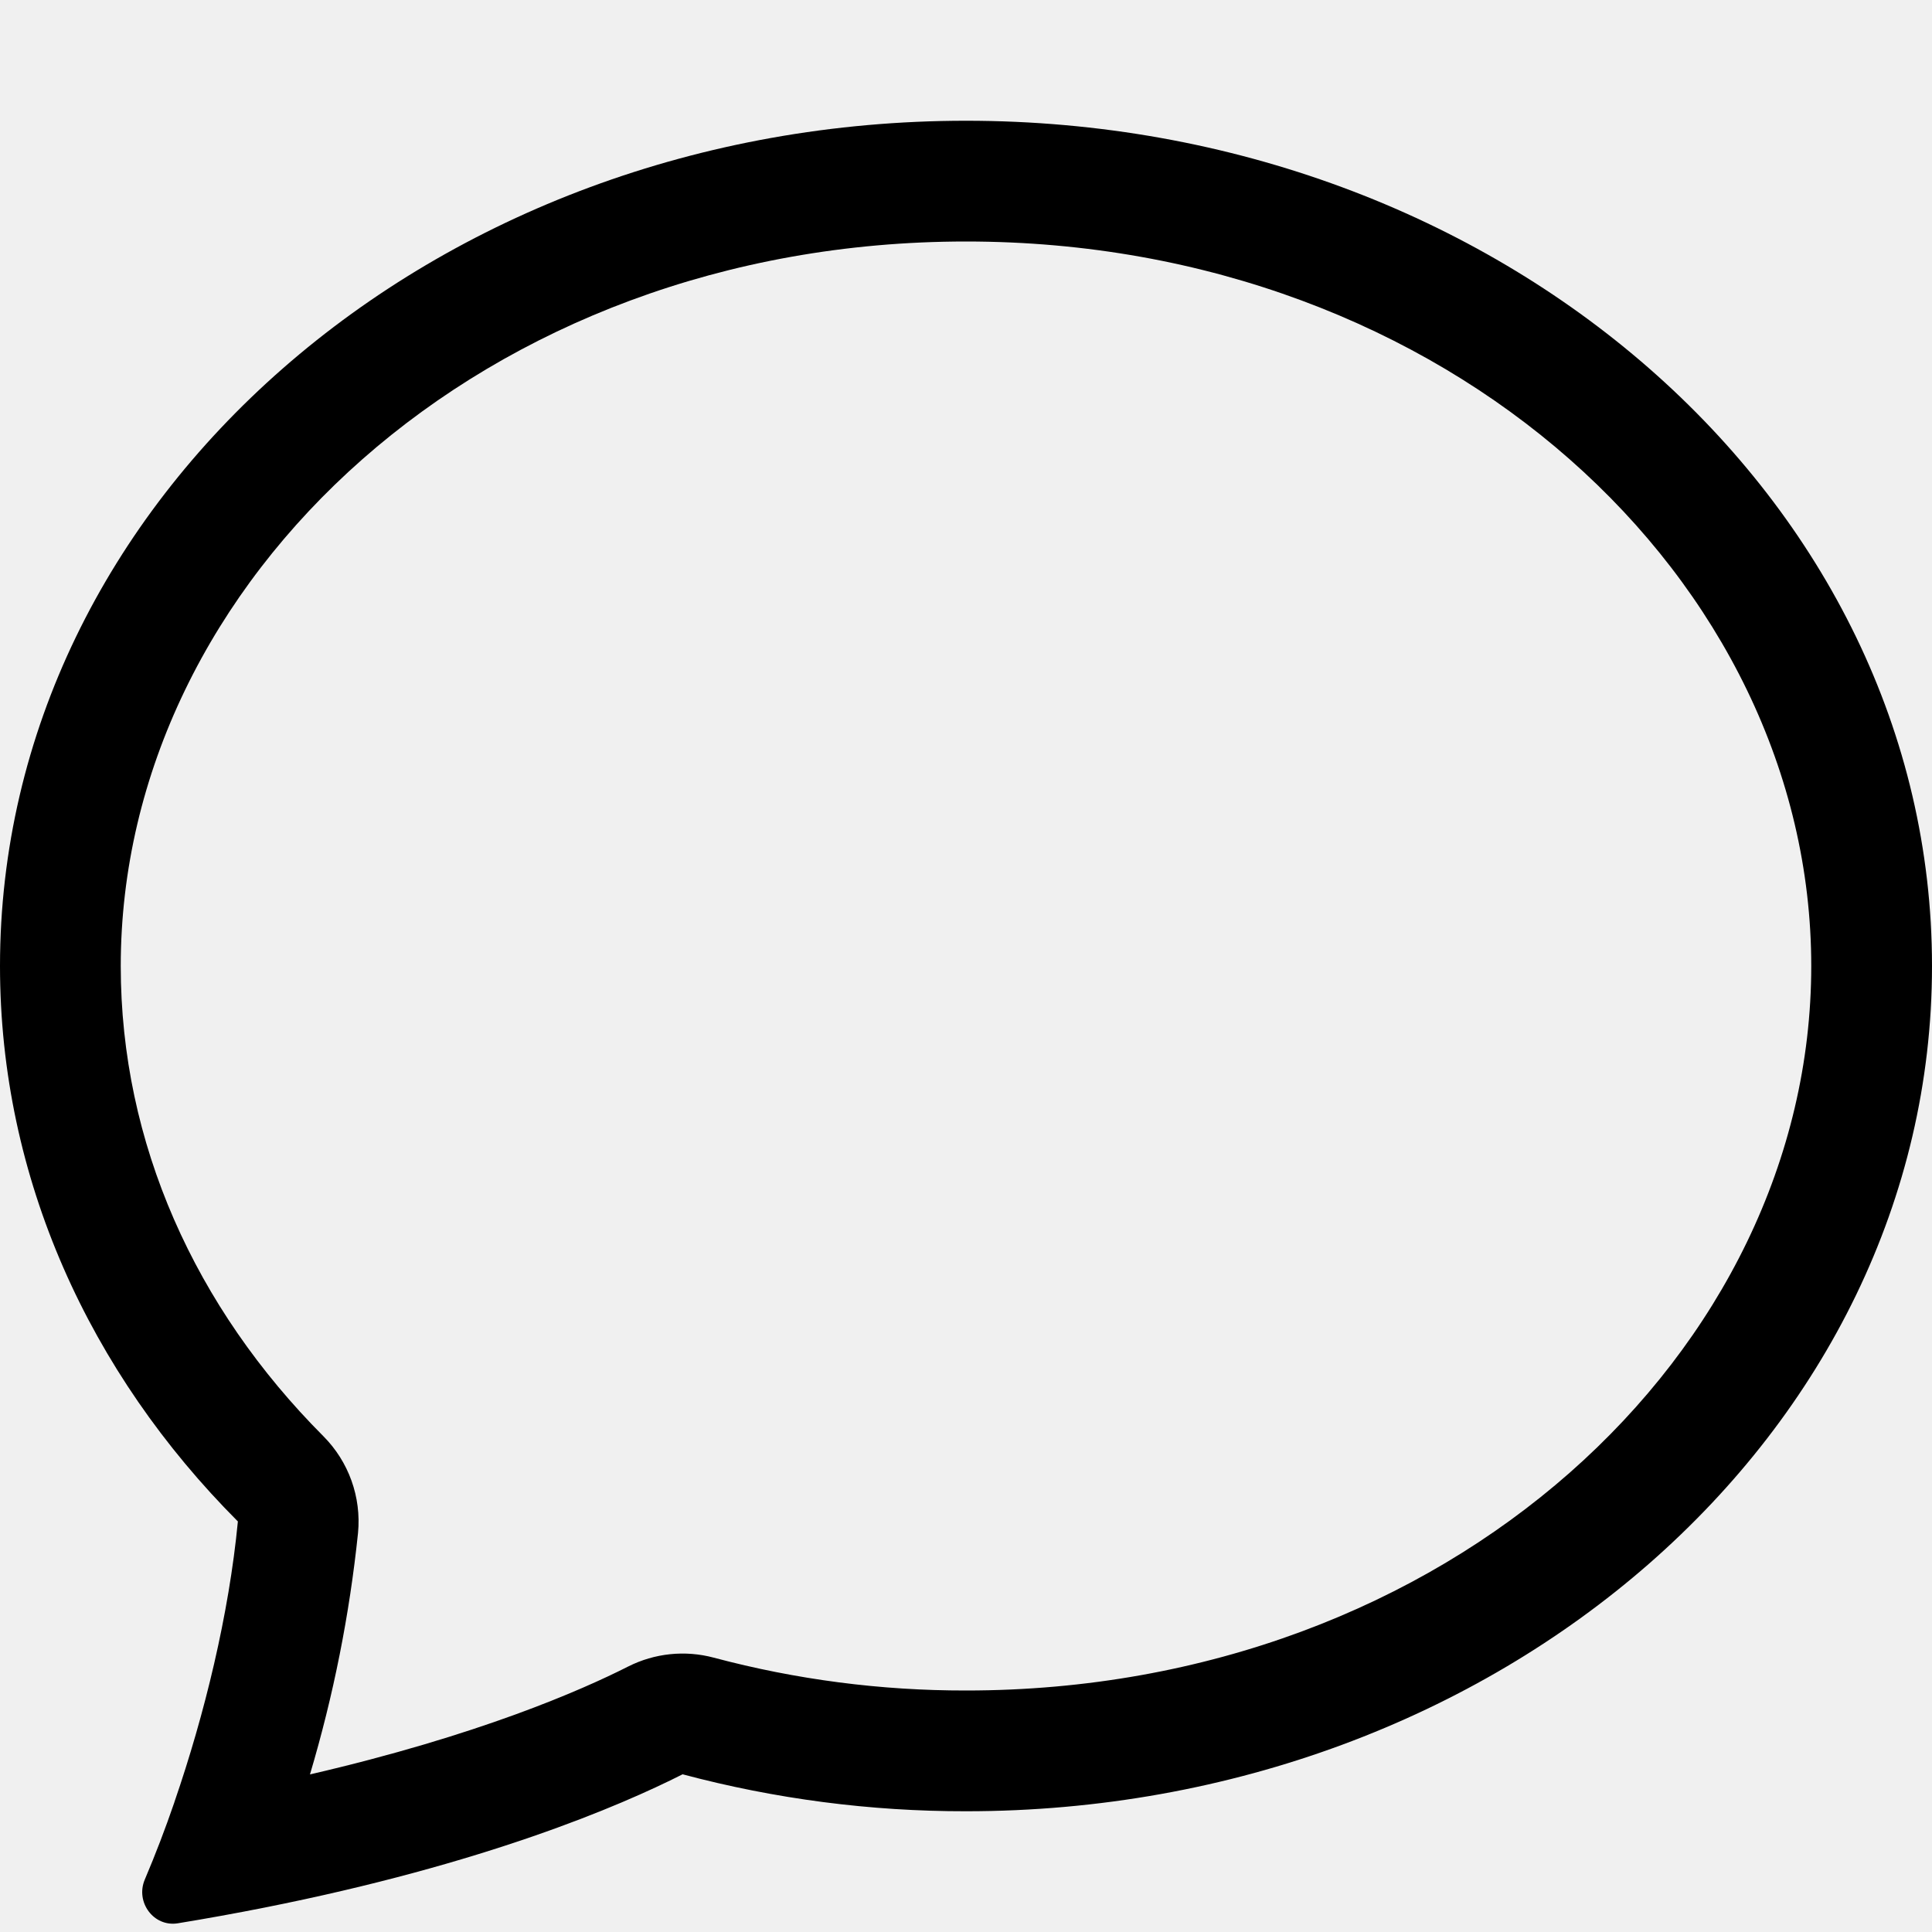
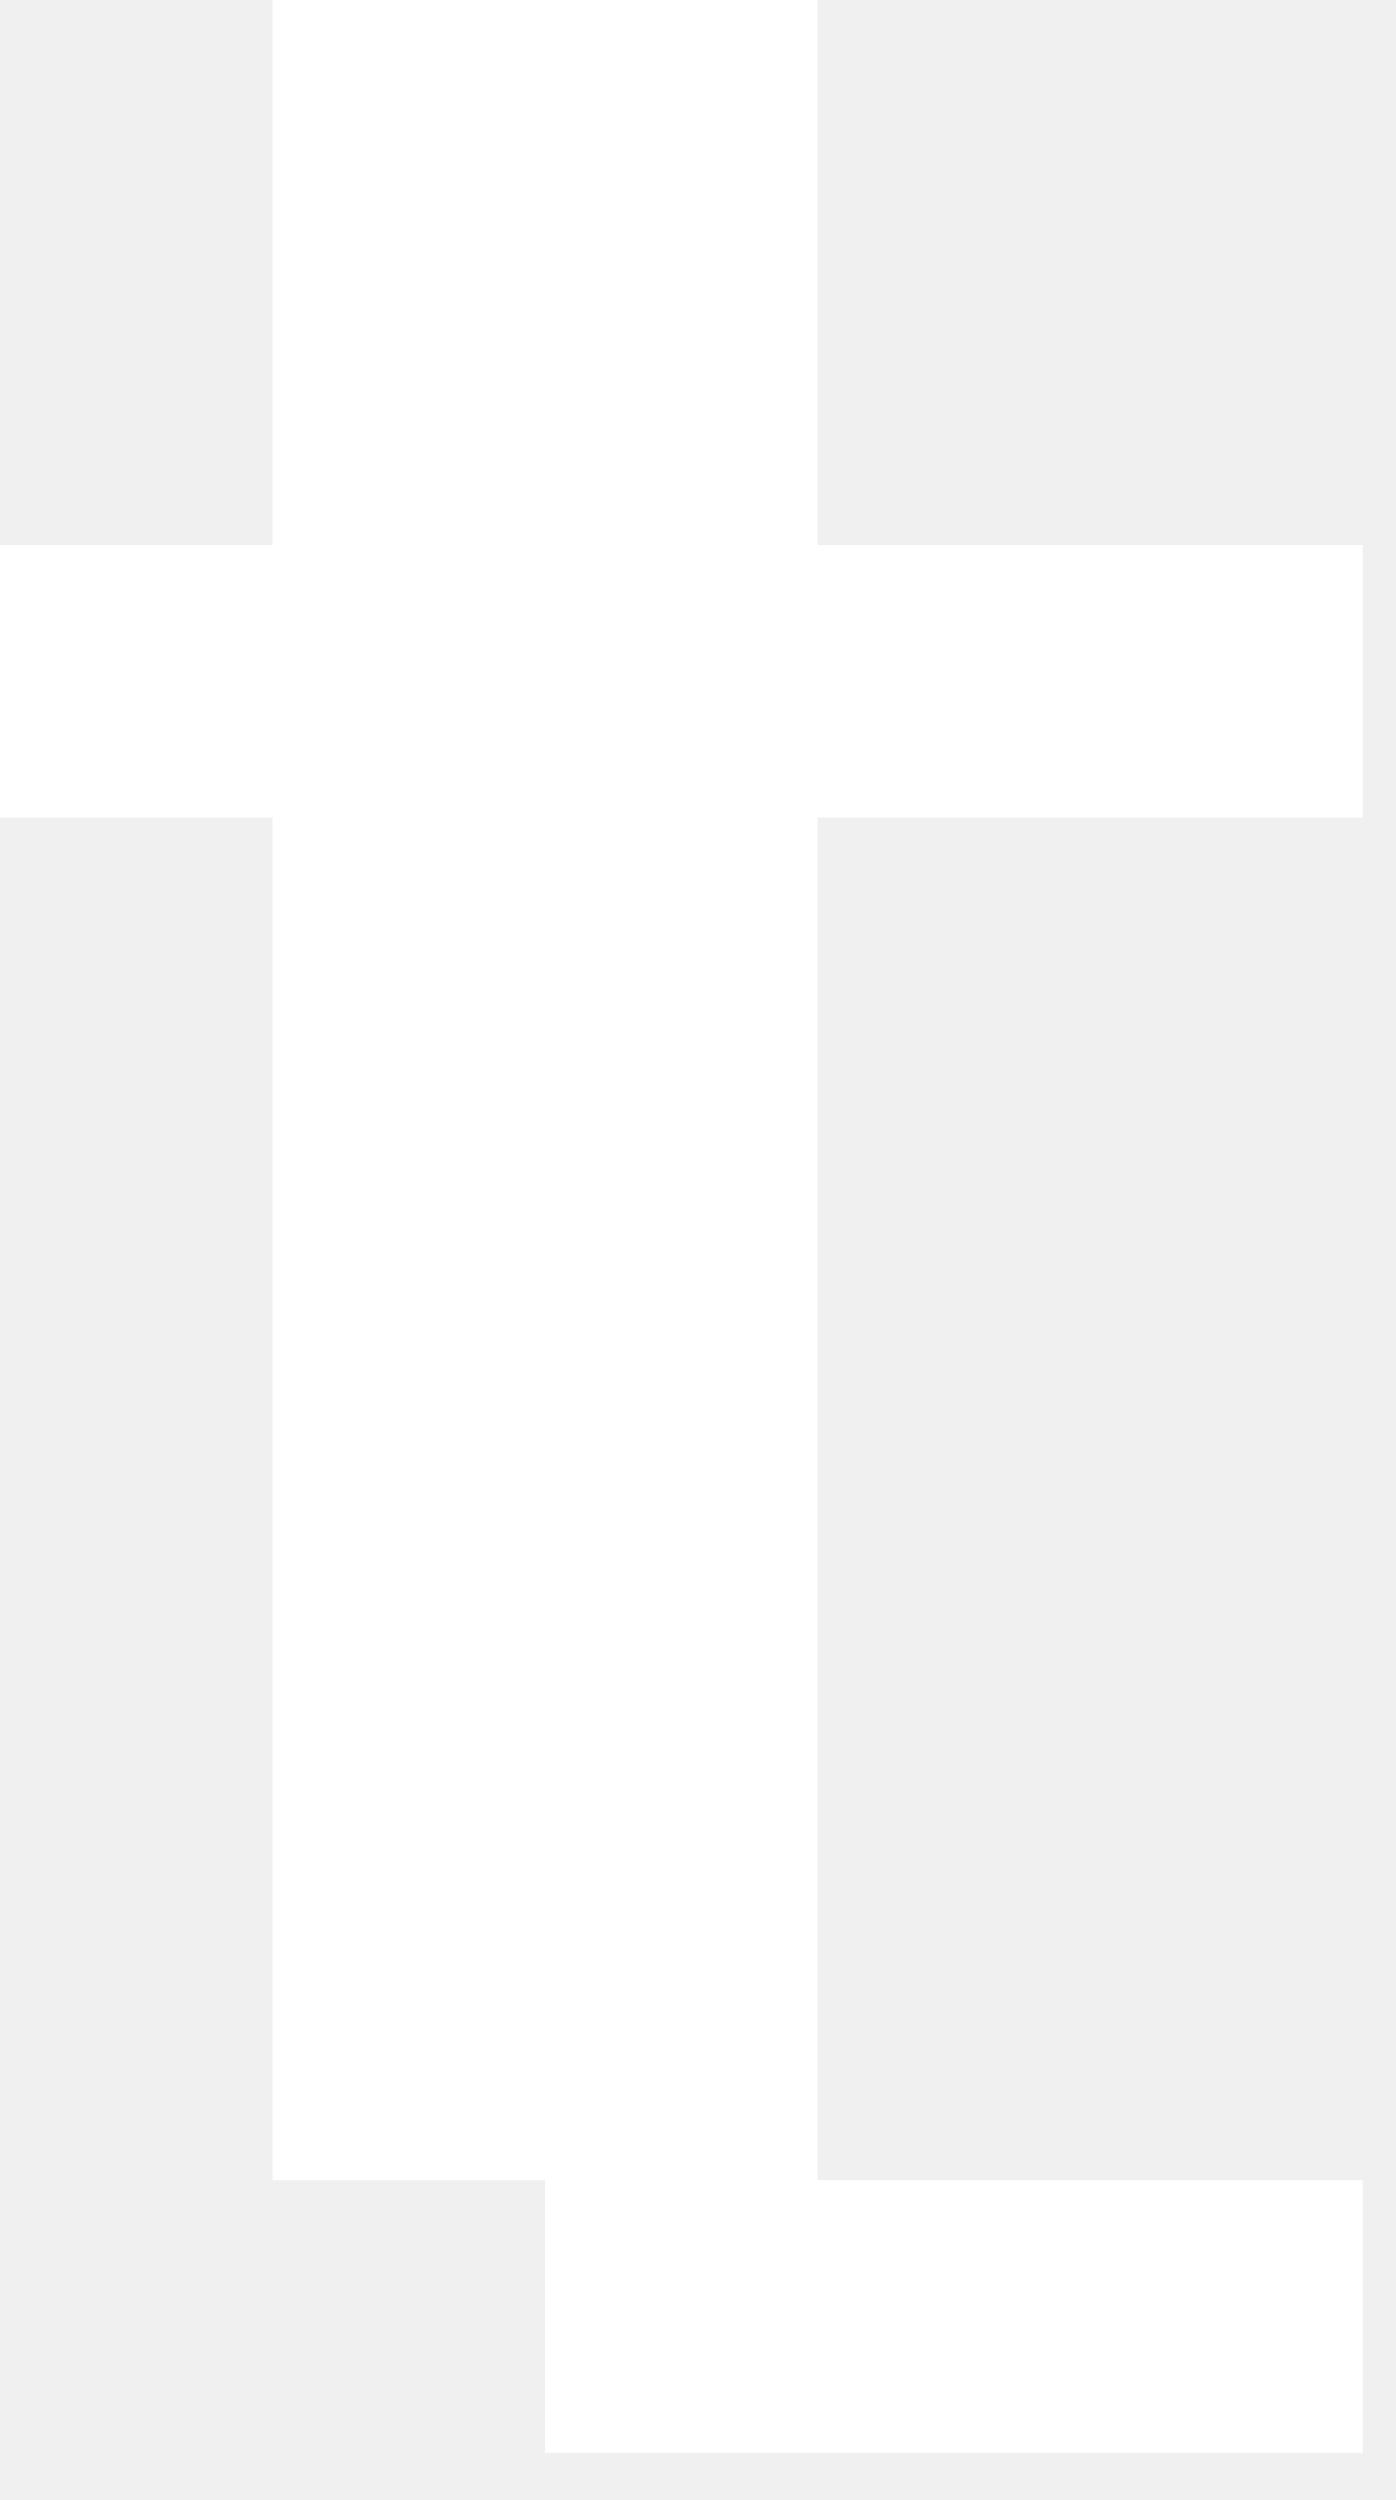
- <svg xmlns="http://www.w3.org/2000/svg" width="16" height="16" fill="currentColor" class="bi bi-chat" viewBox="0 0 16 16">
-   <path d="M2.678 11.894a1 1 0 0 1 .287.801 10.97 10.97 0 0 1-.398 2c1.395-.323 2.247-.697 2.634-.893a1 1 0 0 1 .71-.074A8.06 8.06 0 0 0 8 14c3.996 0 7-2.807 7-6 0-3.192-3.004-6-7-6S1 4.808 1 8c0 1.468.617 2.83 1.678 3.894zm-.493 3.905a21.682 21.682 0 0 1-.713.129c-.2.032-.352-.176-.273-.362a9.68 9.68 0 0 0 .244-.637l.003-.01c.248-.72.45-1.548.524-2.319C.743 11.37 0 9.76 0 8c0-3.866 3.582-7 8-7s8 3.134 8 7-3.582 7-8 7a9.06 9.06 0 0 1-2.347-.306c-.52.263-1.639.742-3.468 1.105z" />
+ <svg xmlns="http://www.w3.org/2000/svg" width="24pt" height="43pt" viewBox="0 0 24 43">
+   <g id="fontsvg1729084022778" stroke-linecap="round" fill-rule="evenodd" fill="#ffffff">
+     <path d="M 23.438 42.188 L 9.375 42.188 L 9.375 37.5 L 4.688 37.5 L 4.688 14.063 L 0 14.063 L 0 9.375 L 4.688 9.375 L 4.688 0 L 14.063 0 L 14.063 9.375 L 23.438 9.375 L 23.438 14.063 L 14.063 14.063 L 14.063 37.5 L 23.438 37.5 L 23.438 42.188 Z" vector-effect="non-scaling-stroke" />
+   </g>
</svg>
